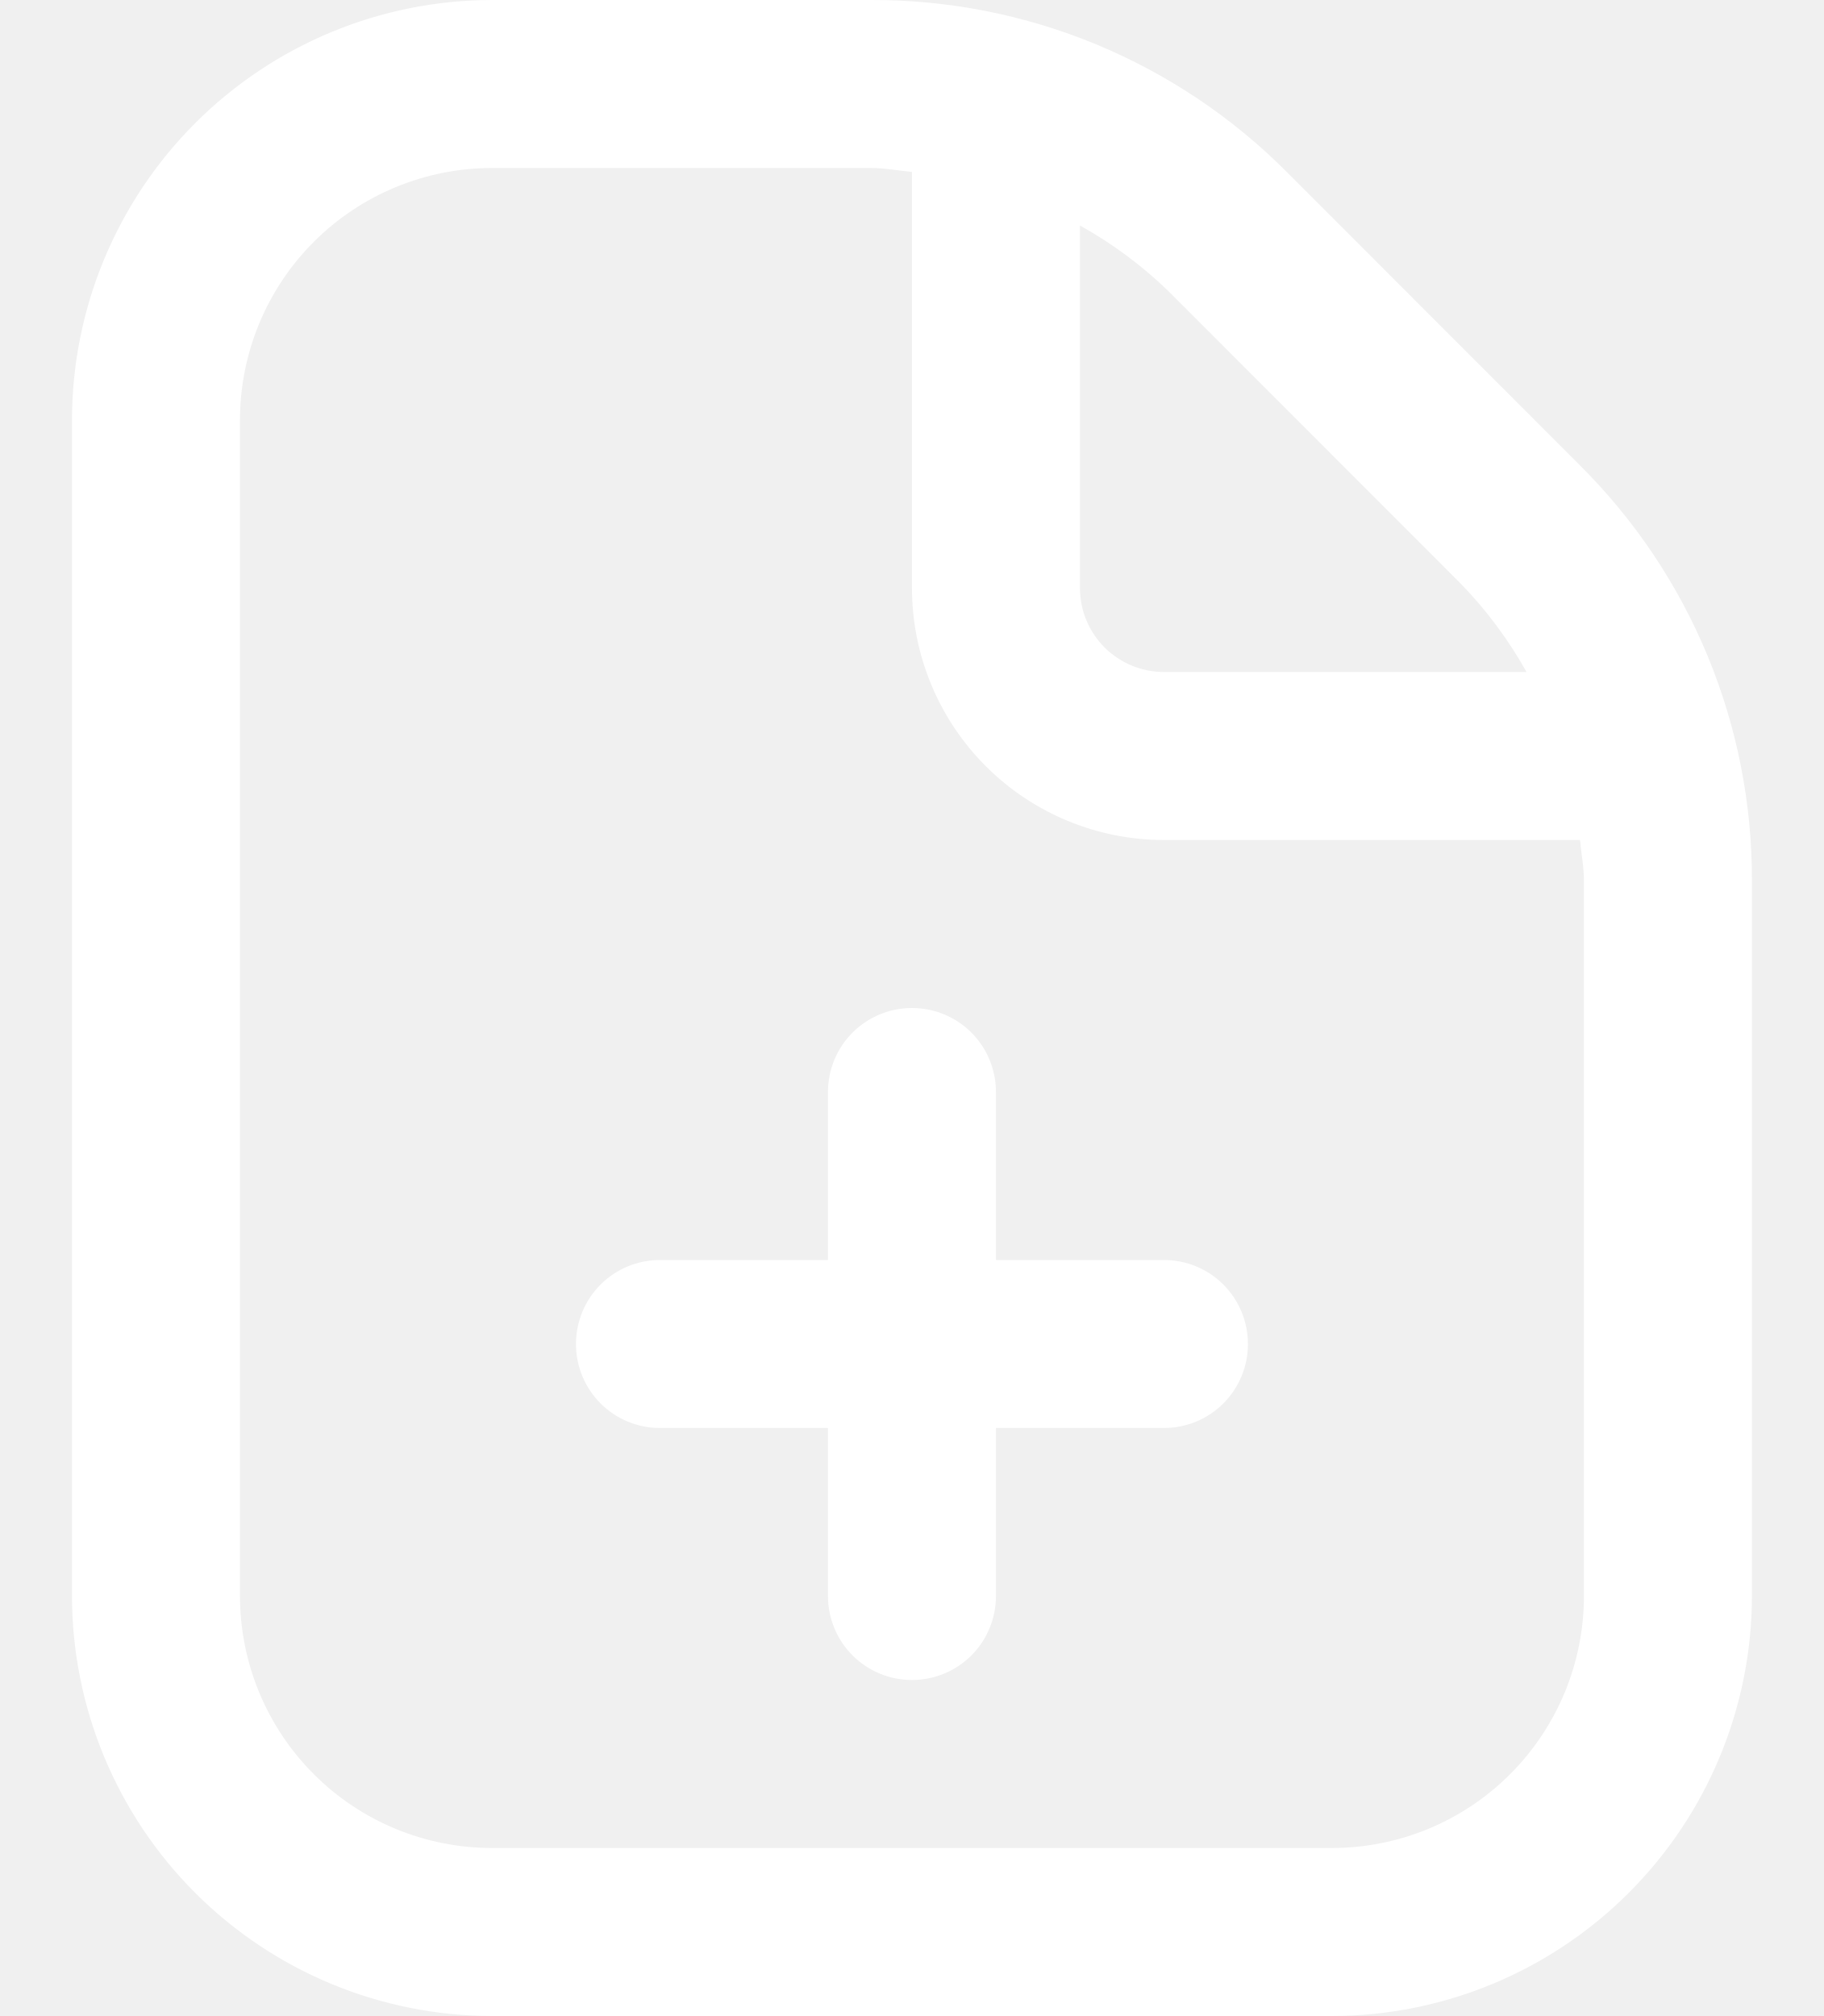
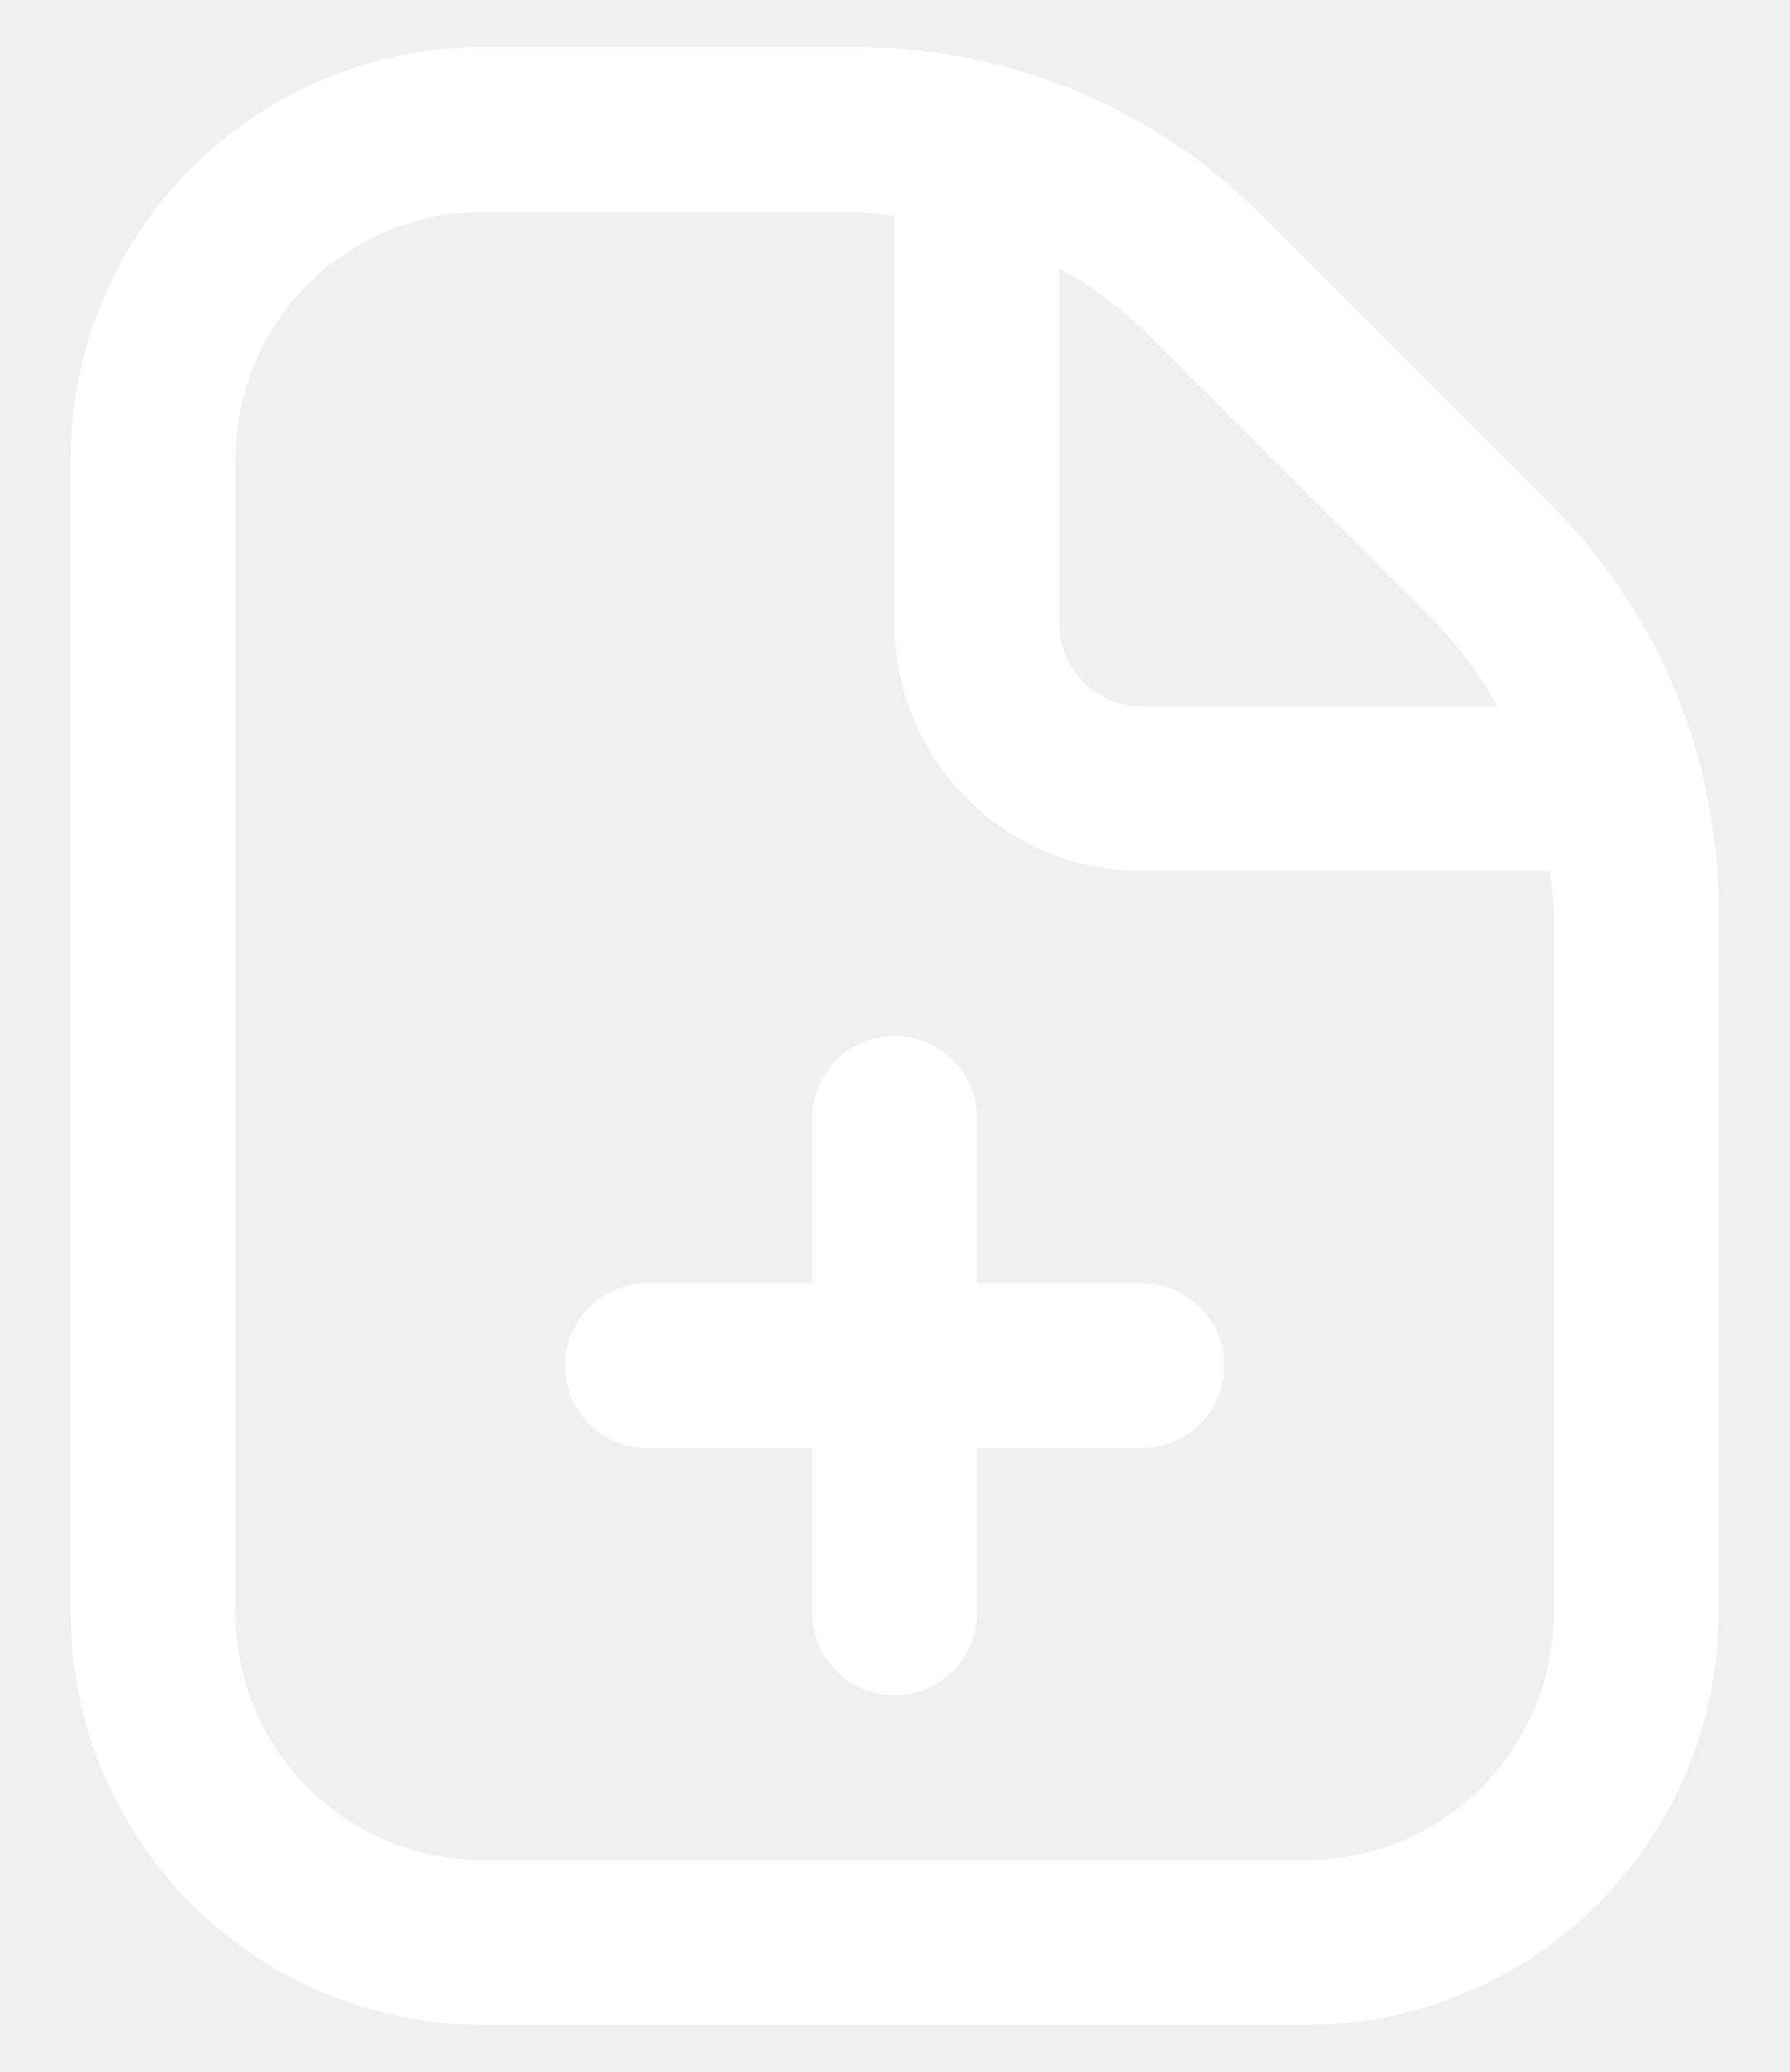
- <svg xmlns="http://www.w3.org/2000/svg" width="19" height="21" viewBox="0 0 19 21" fill="none">
-   <path d="M13 14C13 14.232 12.908 14.455 12.744 14.619C12.58 14.783 12.357 14.875 12.125 14.875H10.375V16.625C10.375 16.857 10.283 17.08 10.119 17.244C9.955 17.408 9.732 17.5 9.5 17.5C9.268 17.5 9.045 17.408 8.881 17.244C8.717 17.08 8.625 16.857 8.625 16.625V14.875H6.875C6.643 14.875 6.42 14.783 6.256 14.619C6.092 14.455 6 14.232 6 14C6 13.768 6.092 13.545 6.256 13.381C6.42 13.217 6.643 13.125 6.875 13.125H8.625V11.375C8.625 11.143 8.717 10.92 8.881 10.756C9.045 10.592 9.268 10.5 9.5 10.5C9.732 10.5 9.955 10.592 10.119 10.756C10.283 10.92 10.375 11.143 10.375 11.375V13.125H12.125C12.357 13.125 12.58 13.217 12.744 13.381C12.908 13.545 13 13.768 13 14ZM18.25 9.174V16.625C18.249 17.785 17.787 18.897 16.967 19.717C16.147 20.537 15.035 20.999 13.875 21H5.125C3.965 20.999 2.853 20.537 2.033 19.717C1.213 18.897 0.751 17.785 0.75 16.625V4.375C0.751 3.215 1.213 2.103 2.033 1.283C2.853 0.463 3.965 0.001 5.125 2.01676e-05H9.076C9.88 -0.002 10.677 0.155 11.421 0.463C12.164 0.771 12.839 1.223 13.407 1.794L16.455 4.844C17.026 5.411 17.479 6.086 17.787 6.829C18.095 7.573 18.252 8.37 18.25 9.174ZM12.17 3.031C11.894 2.764 11.585 2.535 11.25 2.349V6.125C11.25 6.357 11.342 6.58 11.506 6.744C11.67 6.908 11.893 7 12.125 7H15.902C15.715 6.665 15.485 6.356 15.218 6.081L12.17 3.031ZM16.5 9.174C16.5 9.03 16.472 8.892 16.459 8.75H12.125C11.429 8.75 10.761 8.473 10.269 7.981C9.777 7.489 9.5 6.821 9.5 6.125V1.791C9.358 1.778 9.219 1.75 9.076 1.75H5.125C4.429 1.75 3.761 2.027 3.269 2.519C2.777 3.011 2.5 3.679 2.5 4.375V16.625C2.5 17.321 2.777 17.989 3.269 18.481C3.761 18.974 4.429 19.25 5.125 19.25H13.875C14.571 19.25 15.239 18.974 15.731 18.481C16.223 17.989 16.5 17.321 16.5 16.625V9.174Z" fill="white" />
+ <svg xmlns="http://www.w3.org/2000/svg" width="19" height="22" viewBox="0 0 19 22" fill="none">
+   <path d="M13 14.5C13 14.732 12.908 14.955 12.744 15.119C12.58 15.283 12.357 15.375 12.125 15.375H10.375V17.125C10.375 17.357 10.283 17.58 10.119 17.744C9.955 17.908 9.732 18 9.5 18C9.268 18 9.045 17.908 8.881 17.744C8.717 17.58 8.625 17.357 8.625 17.125V15.375H6.875C6.643 15.375 6.42 15.283 6.256 15.119C6.092 14.955 6 14.732 6 14.5C6 14.268 6.092 14.045 6.256 13.881C6.42 13.717 6.643 13.625 6.875 13.625H8.625V11.875C8.625 11.643 8.717 11.42 8.881 11.256C9.045 11.092 9.268 11 9.5 11C9.732 11 9.955 11.092 10.119 11.256C10.283 11.42 10.375 11.643 10.375 11.875V13.625H12.125C12.357 13.625 12.58 13.717 12.744 13.881C12.908 14.045 13 14.268 13 14.5ZM18.25 9.674V17.125C18.249 18.285 17.787 19.397 16.967 20.217C16.147 21.037 15.035 21.499 13.875 21.5H5.125C3.965 21.499 2.853 21.037 2.033 20.217C1.213 19.397 0.751 18.285 0.75 17.125V4.875C0.751 3.715 1.213 2.603 2.033 1.783C2.853 0.963 3.965 0.501 5.125 0.5H9.076C9.88 0.498 10.677 0.655 11.421 0.963C12.164 1.271 12.839 1.723 13.407 2.294L16.455 5.344C17.026 5.911 17.479 6.586 17.787 7.329C18.095 8.073 18.252 8.87 18.25 9.674ZM12.17 3.531C11.894 3.264 11.585 3.035 11.25 2.849V6.625C11.25 6.857 11.342 7.08 11.506 7.244C11.67 7.408 11.893 7.5 12.125 7.5H15.902C15.715 7.165 15.485 6.856 15.218 6.581L12.17 3.531ZM16.5 9.674C16.5 9.53 16.472 9.392 16.459 9.25H12.125C11.429 9.25 10.761 8.973 10.269 8.481C9.777 7.989 9.5 7.321 9.5 6.625V2.291C9.358 2.278 9.219 2.25 9.076 2.25H5.125C4.429 2.25 3.761 2.527 3.269 3.019C2.777 3.511 2.5 4.179 2.5 4.875V17.125C2.5 17.821 2.777 18.489 3.269 18.981C3.761 19.474 4.429 19.75 5.125 19.75H13.875C14.571 19.75 15.239 19.474 15.731 18.981C16.223 18.489 16.5 17.821 16.5 17.125V9.674Z" fill="white" />
</svg>
